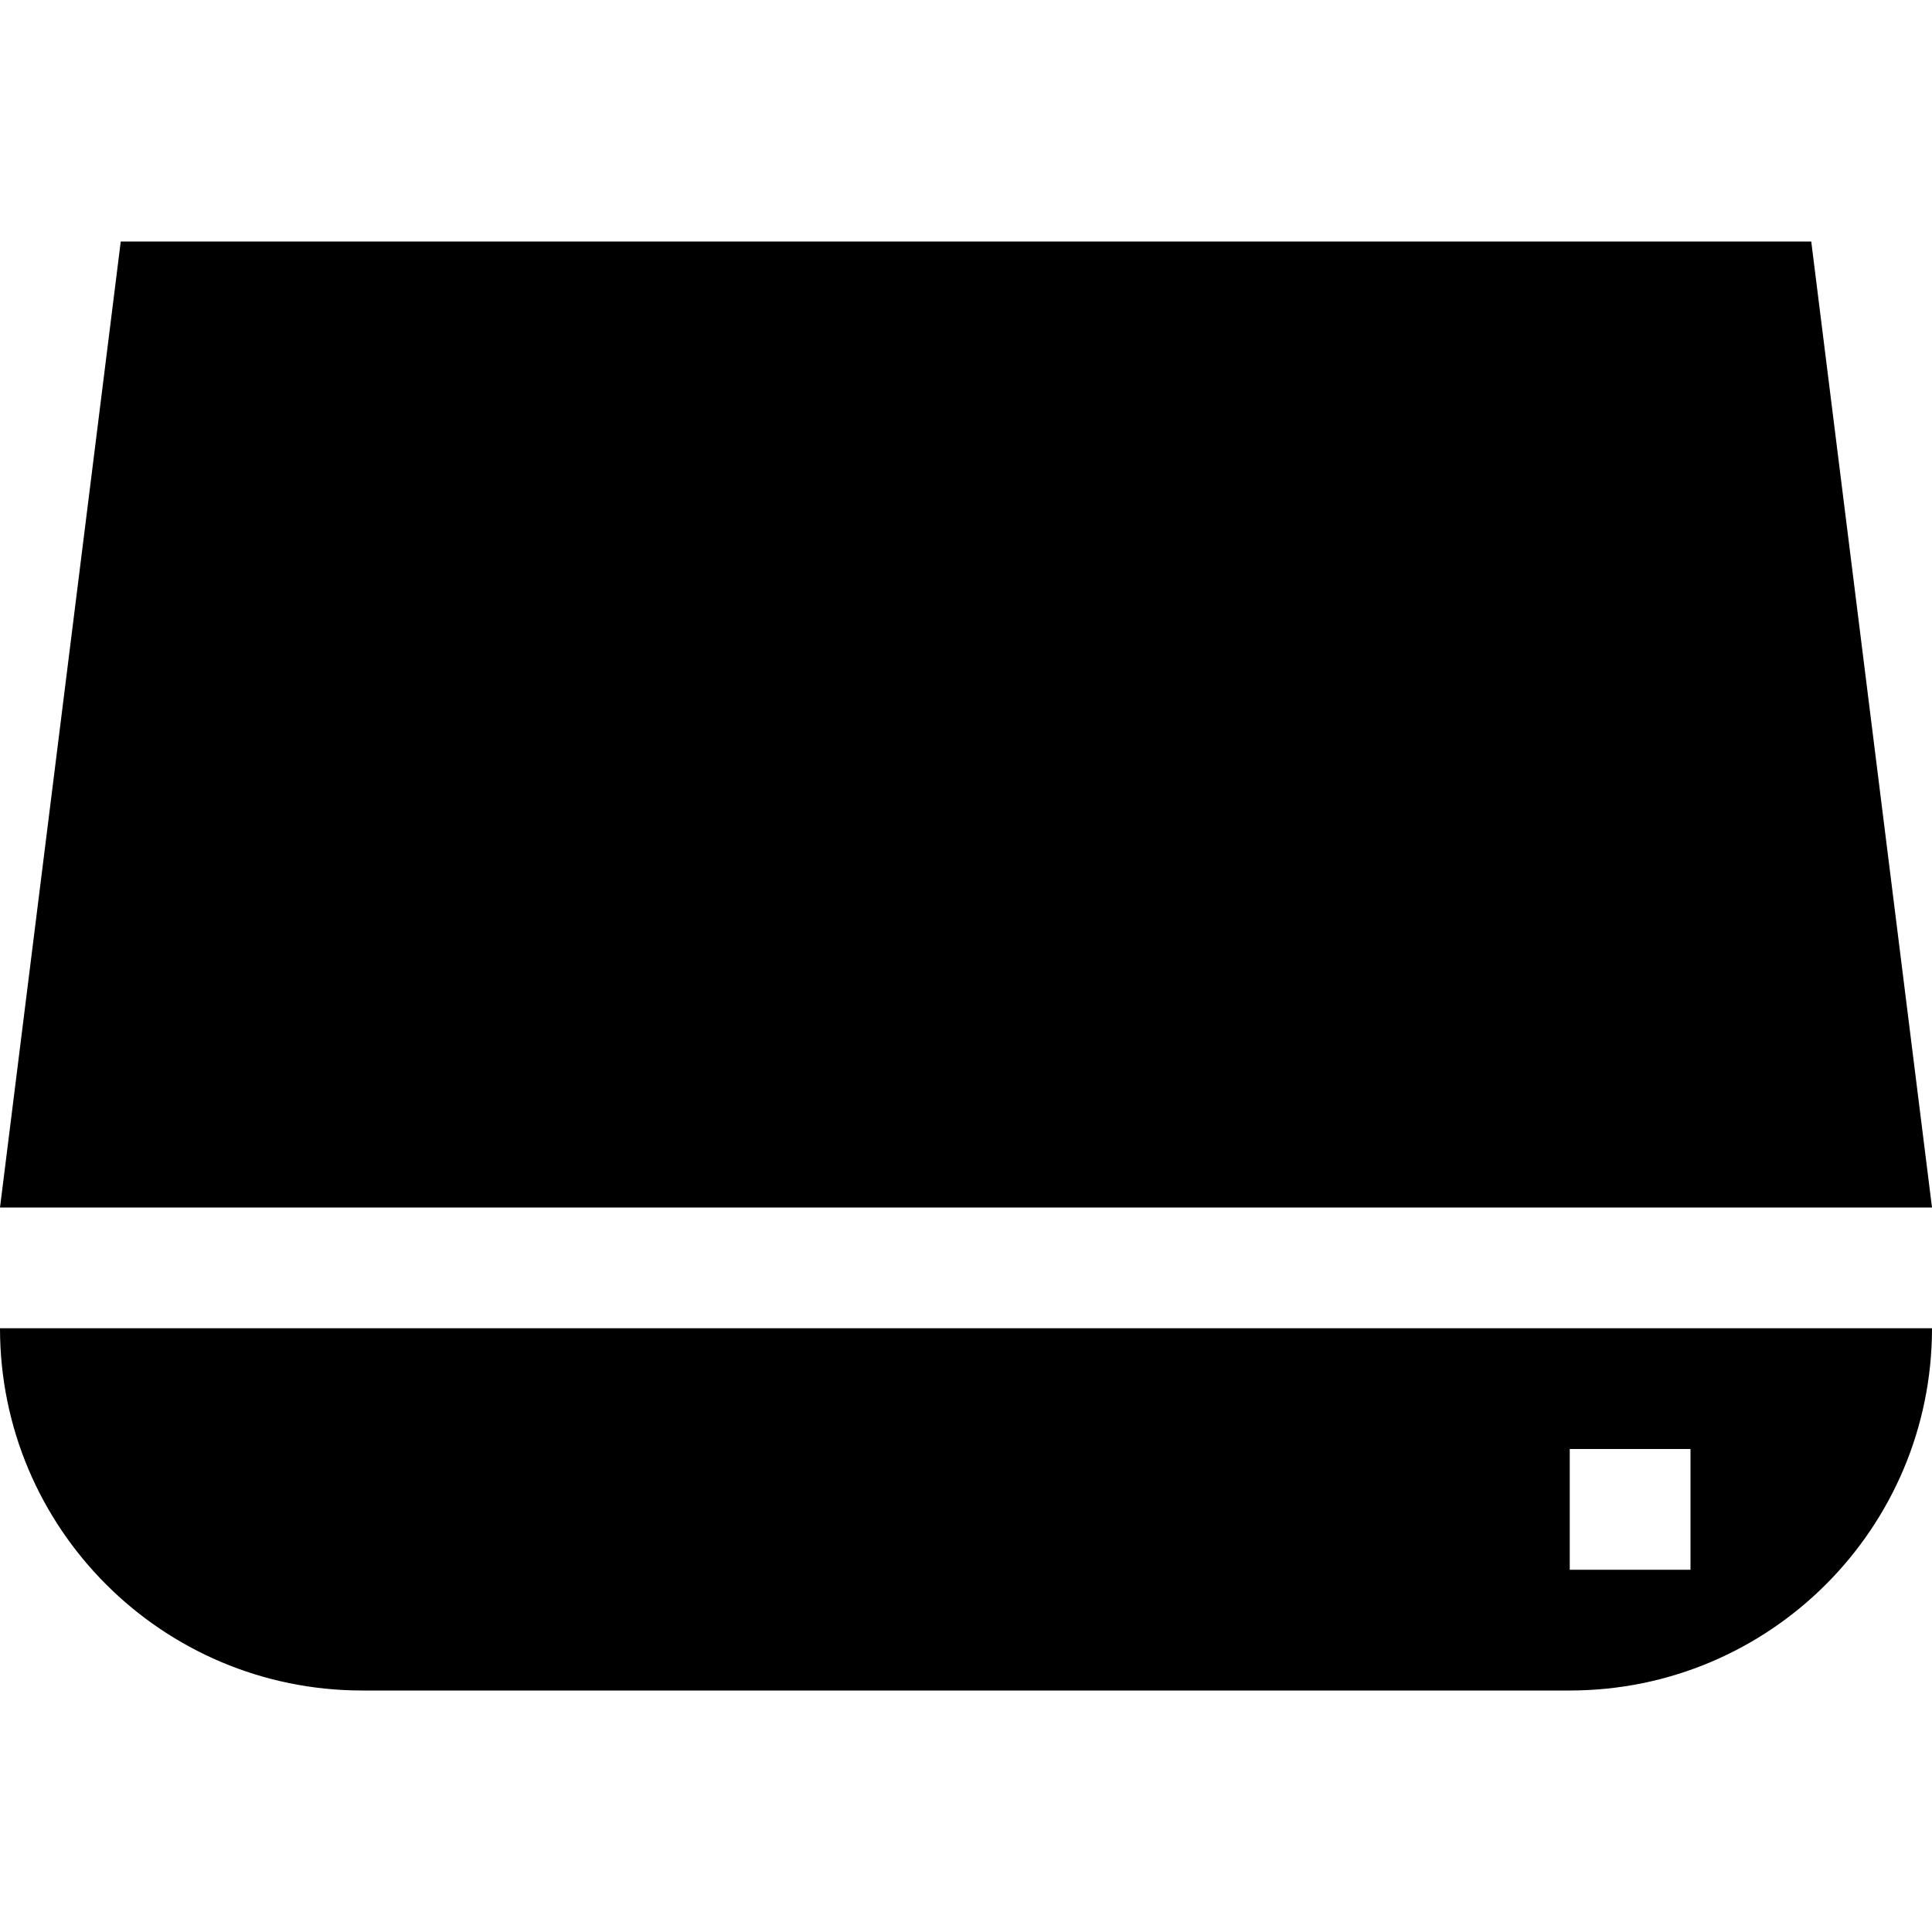
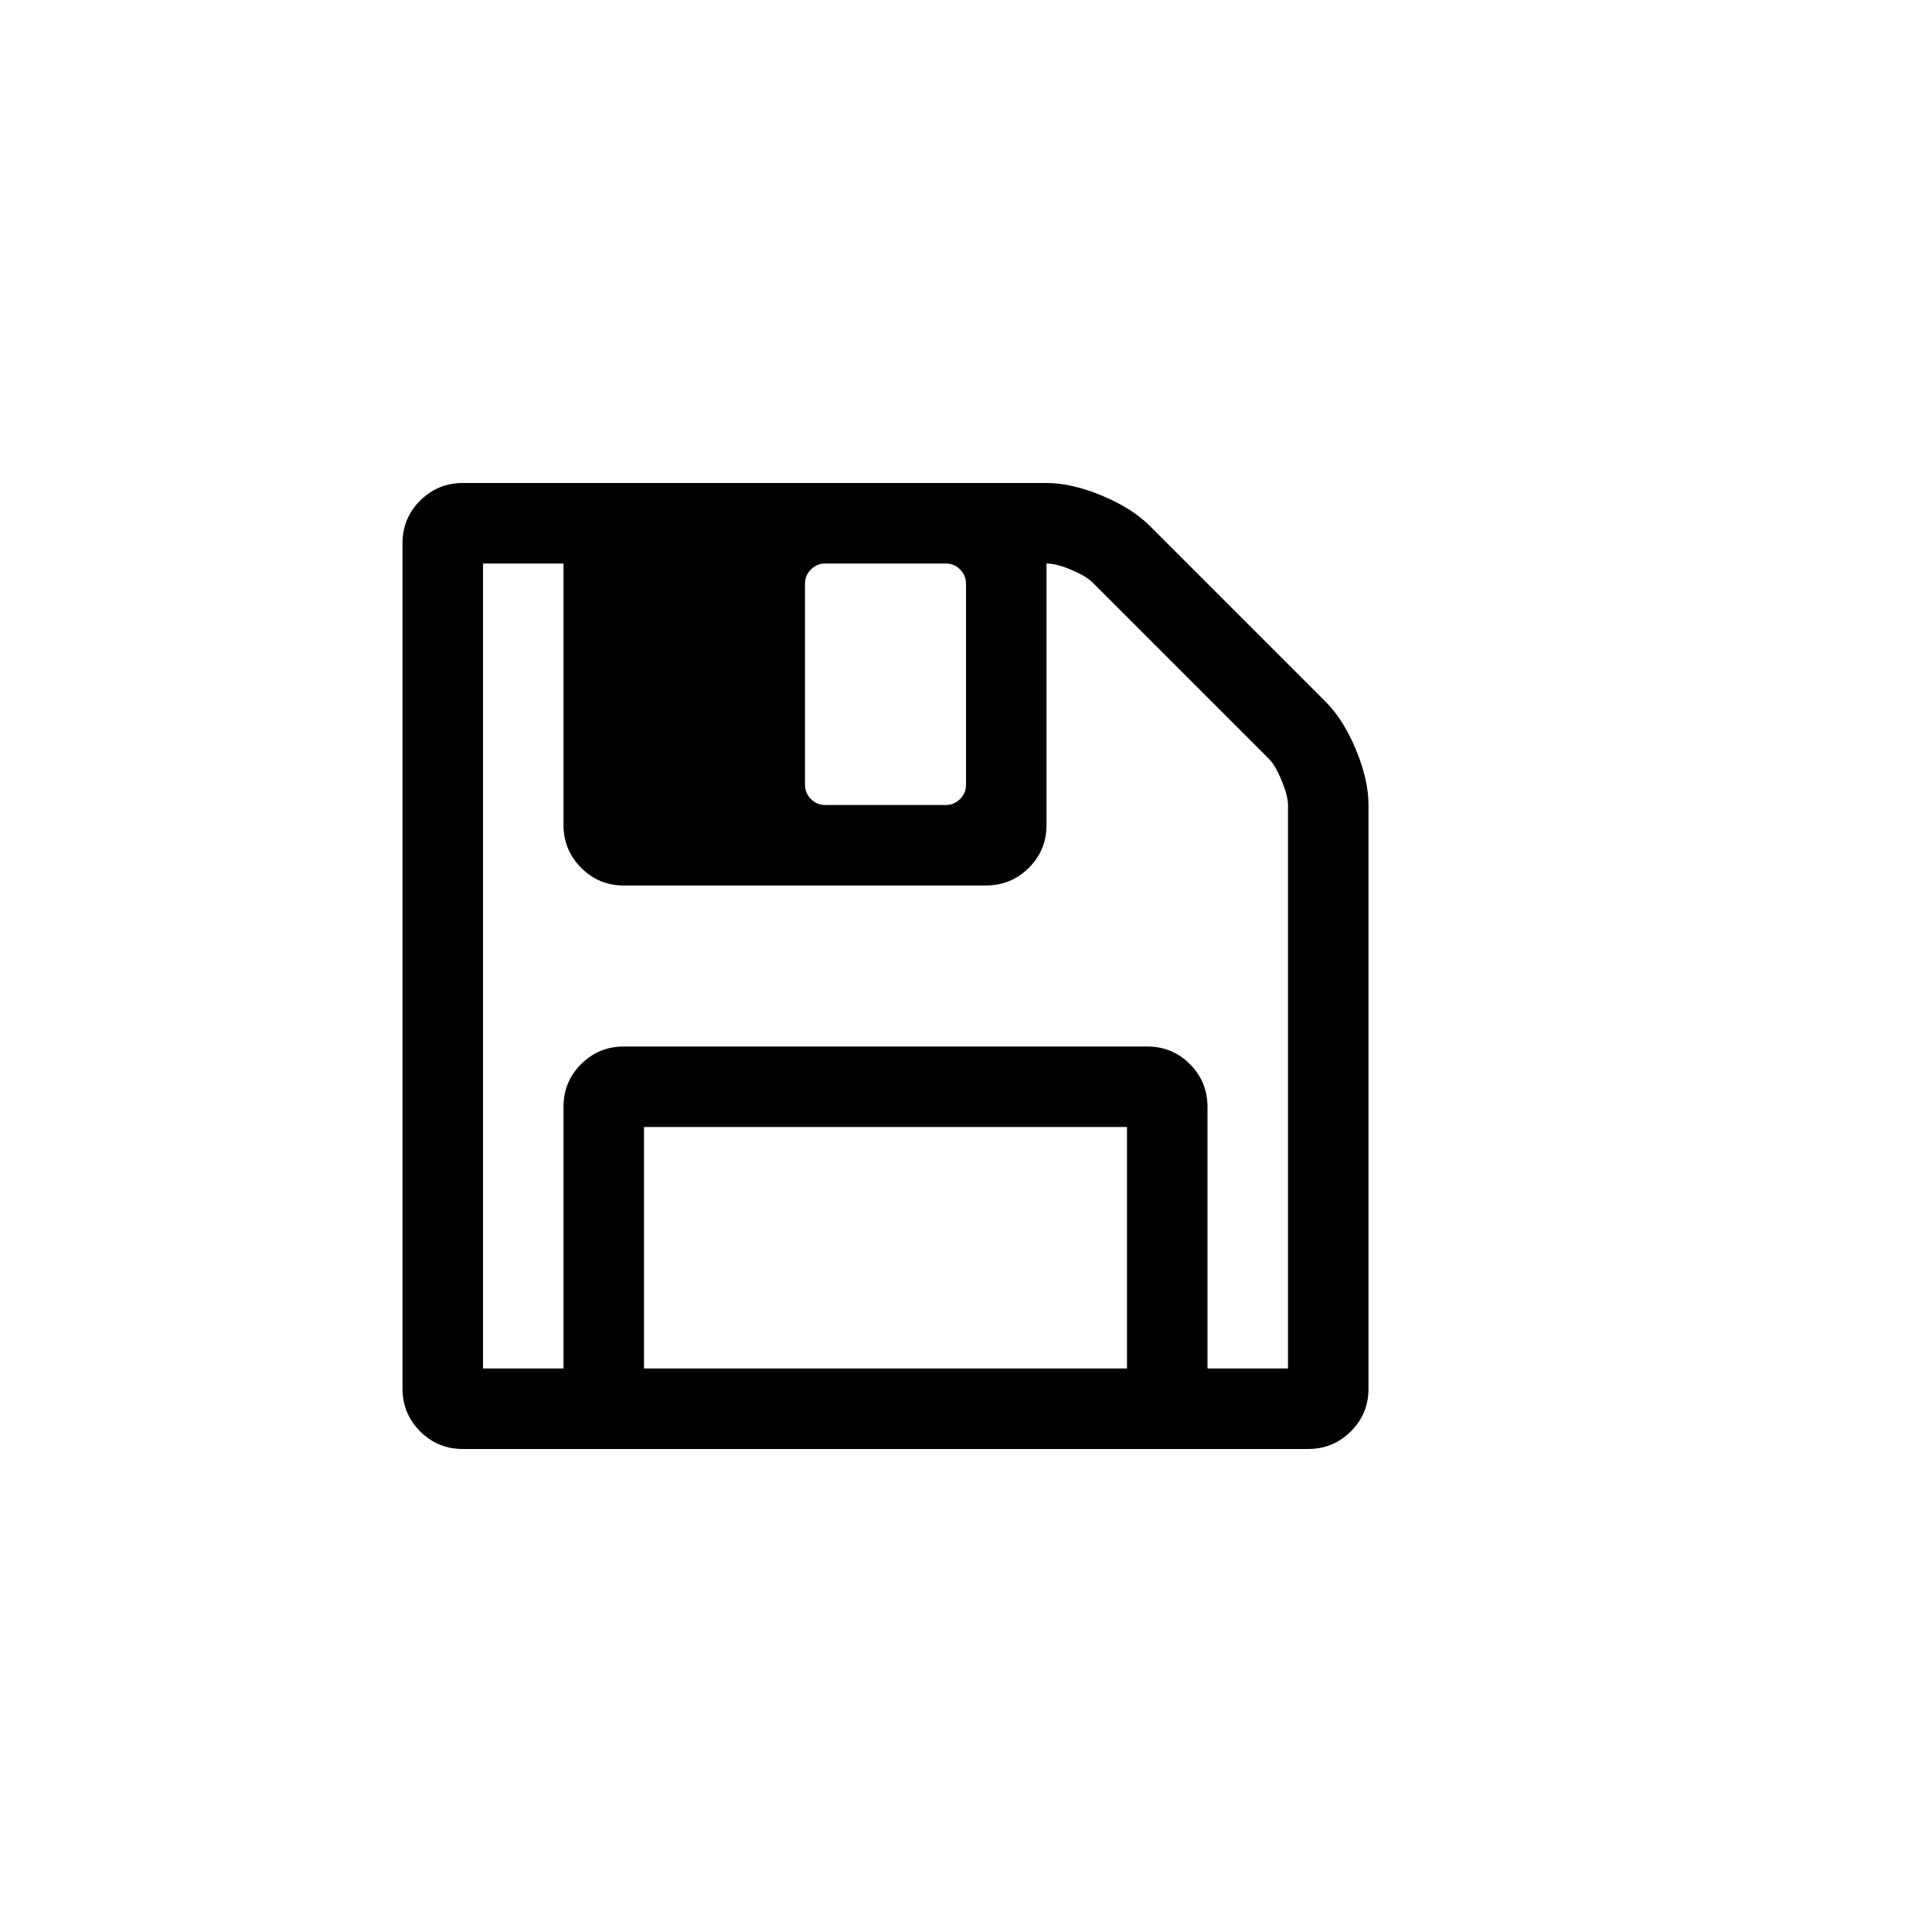
- <svg xmlns="http://www.w3.org/2000/svg" version="1.1" width="32" height="32" viewBox="0 0 32 32">
-   <path d="M6 28h20c3.314 0 6-2.686 6-6h-32c0 3.314 2.686 6 6 6zM26 24h2v2h-2v-2zM30 4h-28l-2 16h32z" />
+ <svg xmlns="http://www.w3.org/2000/svg" width="48" height="48" viewBox="-10 -10 48 48">
+   <path d="M6 24h12v-6H6v6zm14 0h2V10q0-.22-.156-.602t-.313-.54l-4.39-4.39q-.156-.156-.53-.313T16 4v6.5q0 .624-.438 1.06T14.5 12h-9q-.625 0-1.062-.44T4 10.5V4H2v20h2v-6.5q0-.626.438-1.063T5.5 16h13q.625 0 1.062.437T20 17.5V24zM14 9.5v-5q0-.203-.148-.352T13.5 4h-3q-.203 0-.352.148T10 4.5v5q0 .203.148.352T10.5 10h3q.203 0 .352-.148T14 9.5zm10 .5v14.5q0 .625-.438 1.062T22.5 26h-21q-.625 0-1.062-.438T0 24.5v-21q0-.625.438-1.062T1.5 2H16q.625 0 1.375.313t1.188.75l4.375 4.375q.438.438.75 1.188T24 10z" />
</svg>
